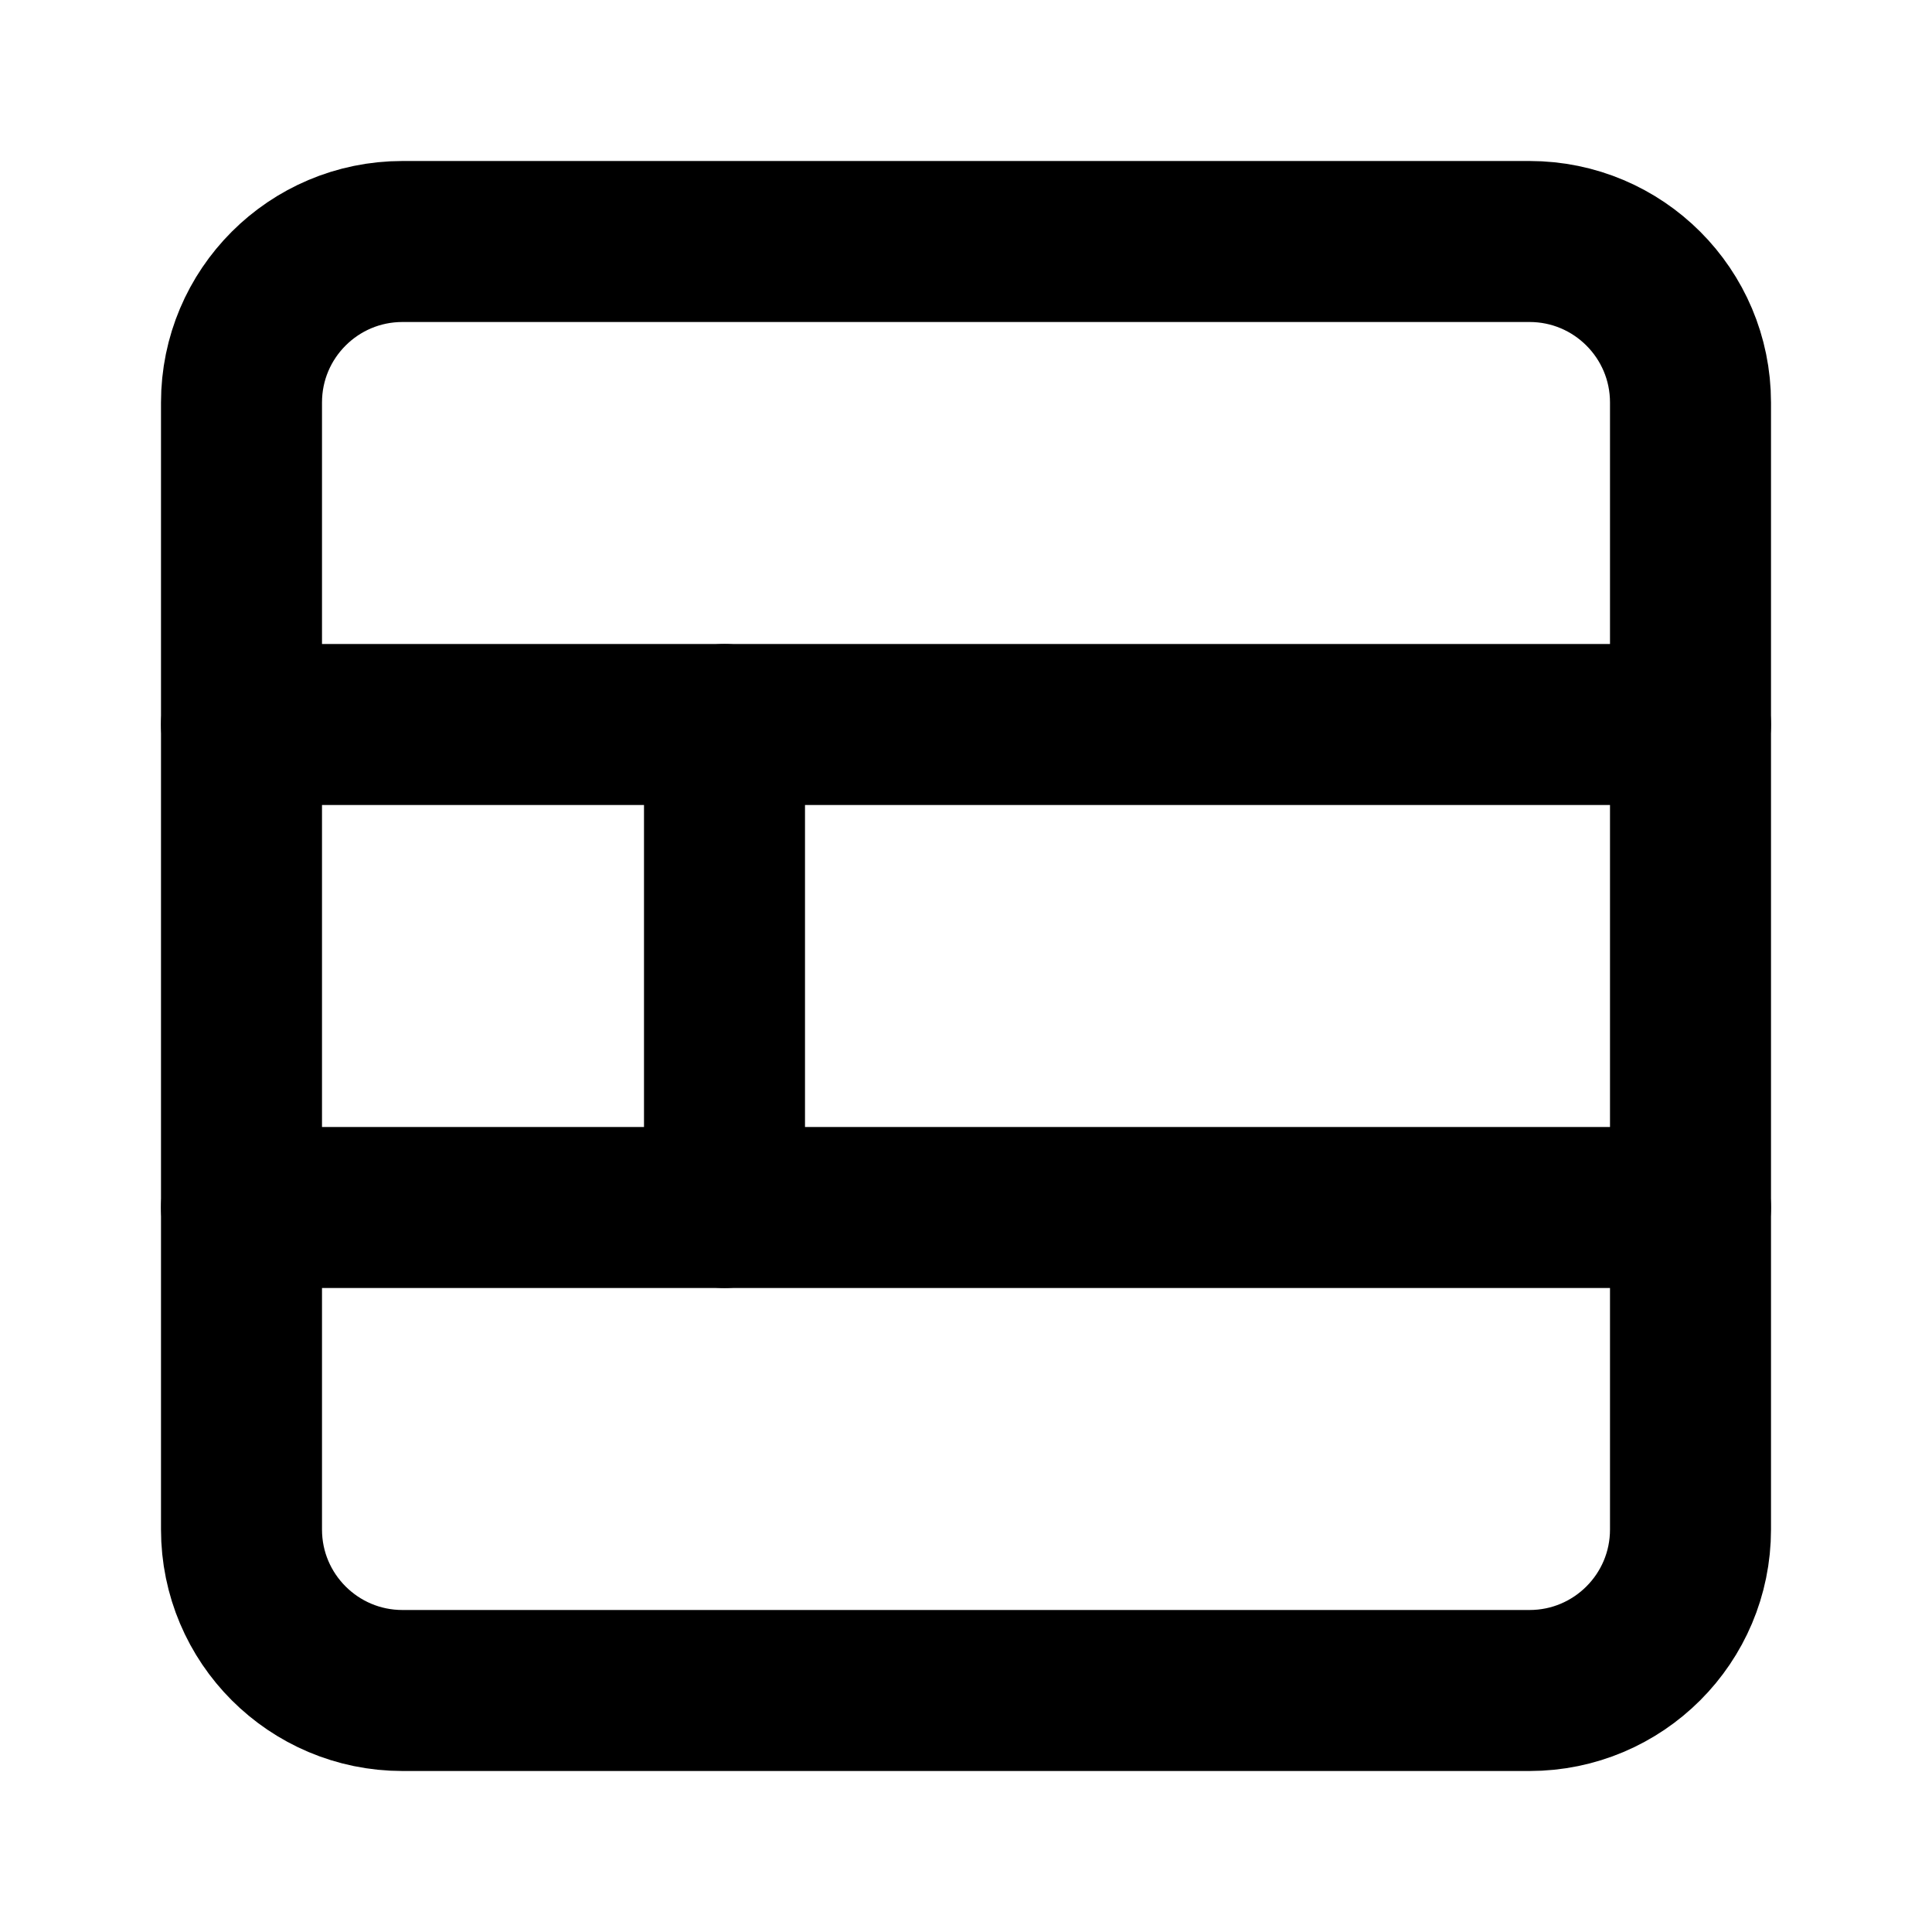
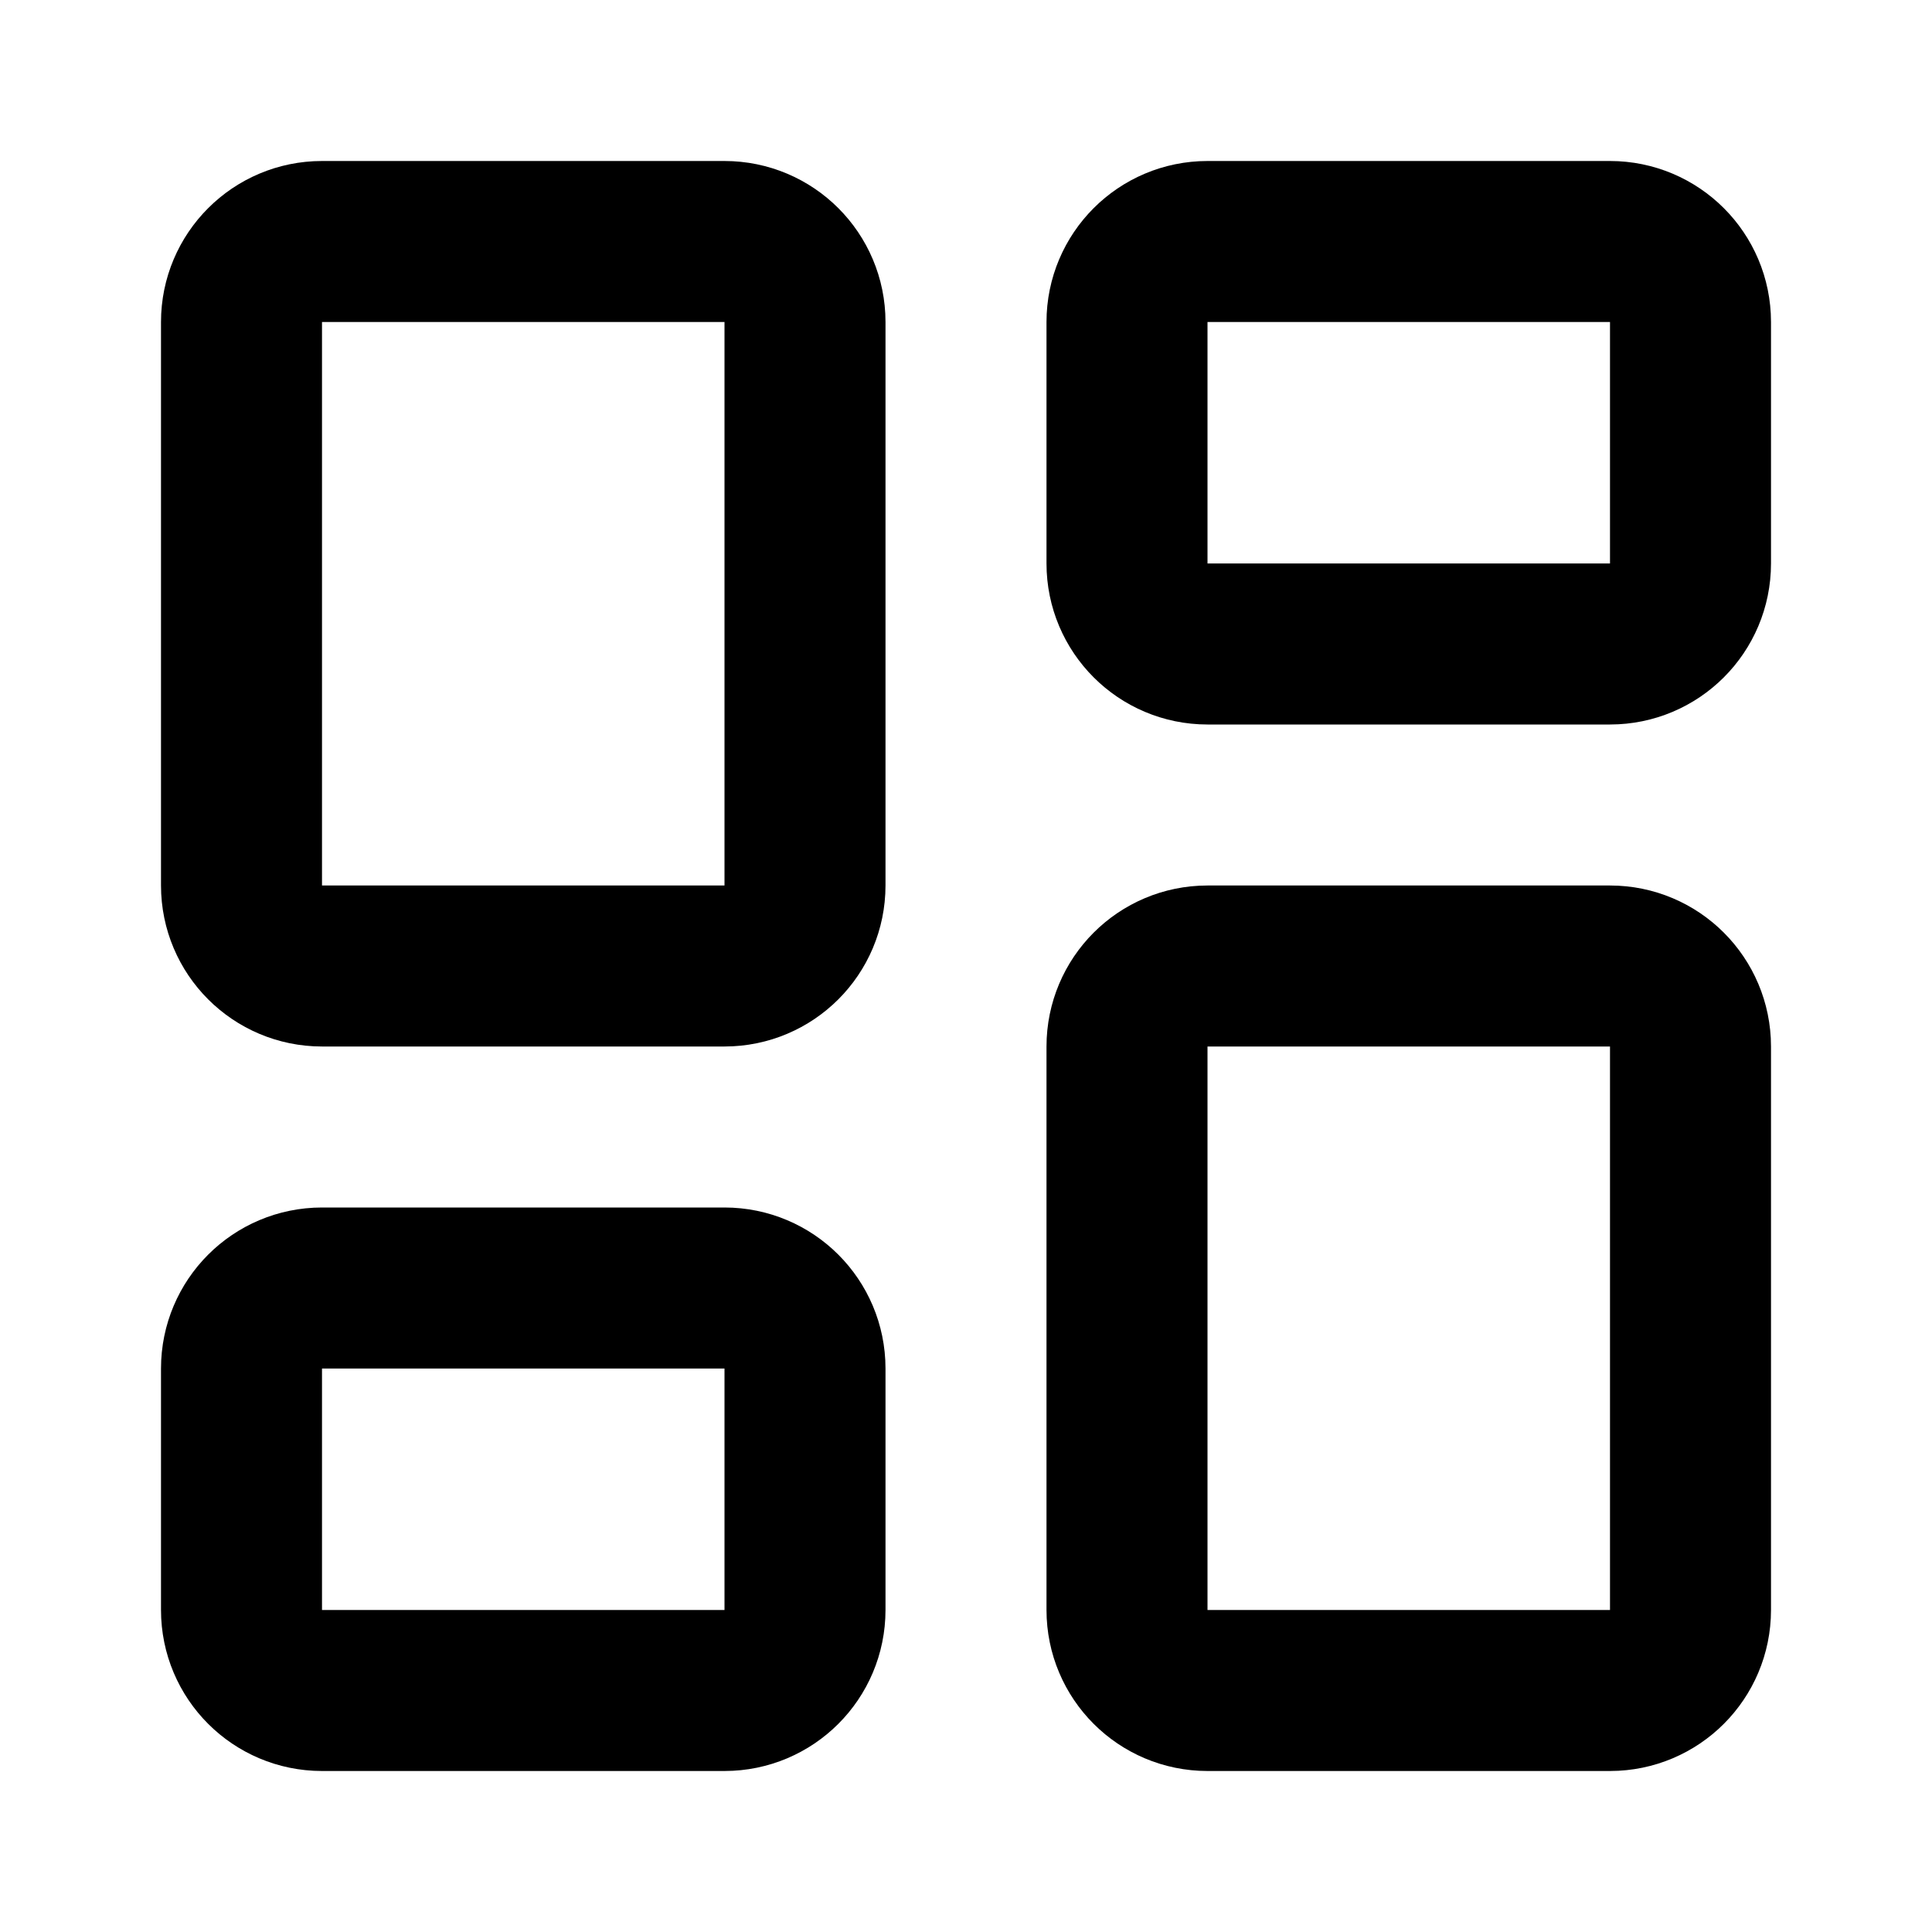
<svg xmlns="http://www.w3.org/2000/svg" width="24" height="24" viewBox="0 0 24 24" fill="none" stroke="currentColor" stroke-width="2" stroke-linecap="round" stroke-linejoin="round">
-   <rect x="3" y="3" width="18" height="18" rx="2" />
-   <line x1="3" y1="9" x2="21" y2="9" />
-   <line x1="3" y1="15" x2="21" y2="15" />
-   <line x1="9" y1="9" x2="9" y2="15" />
+   <rect x="3" y="3" width="7" height="9" rx="1" />
+   <rect x="14" y="3" width="7" height="5" rx="1" />
+   <rect x="14" y="12" width="7" height="9" rx="1" />
+   <rect x="3" y="16" width="7" height="5" rx="1" />
</svg>
